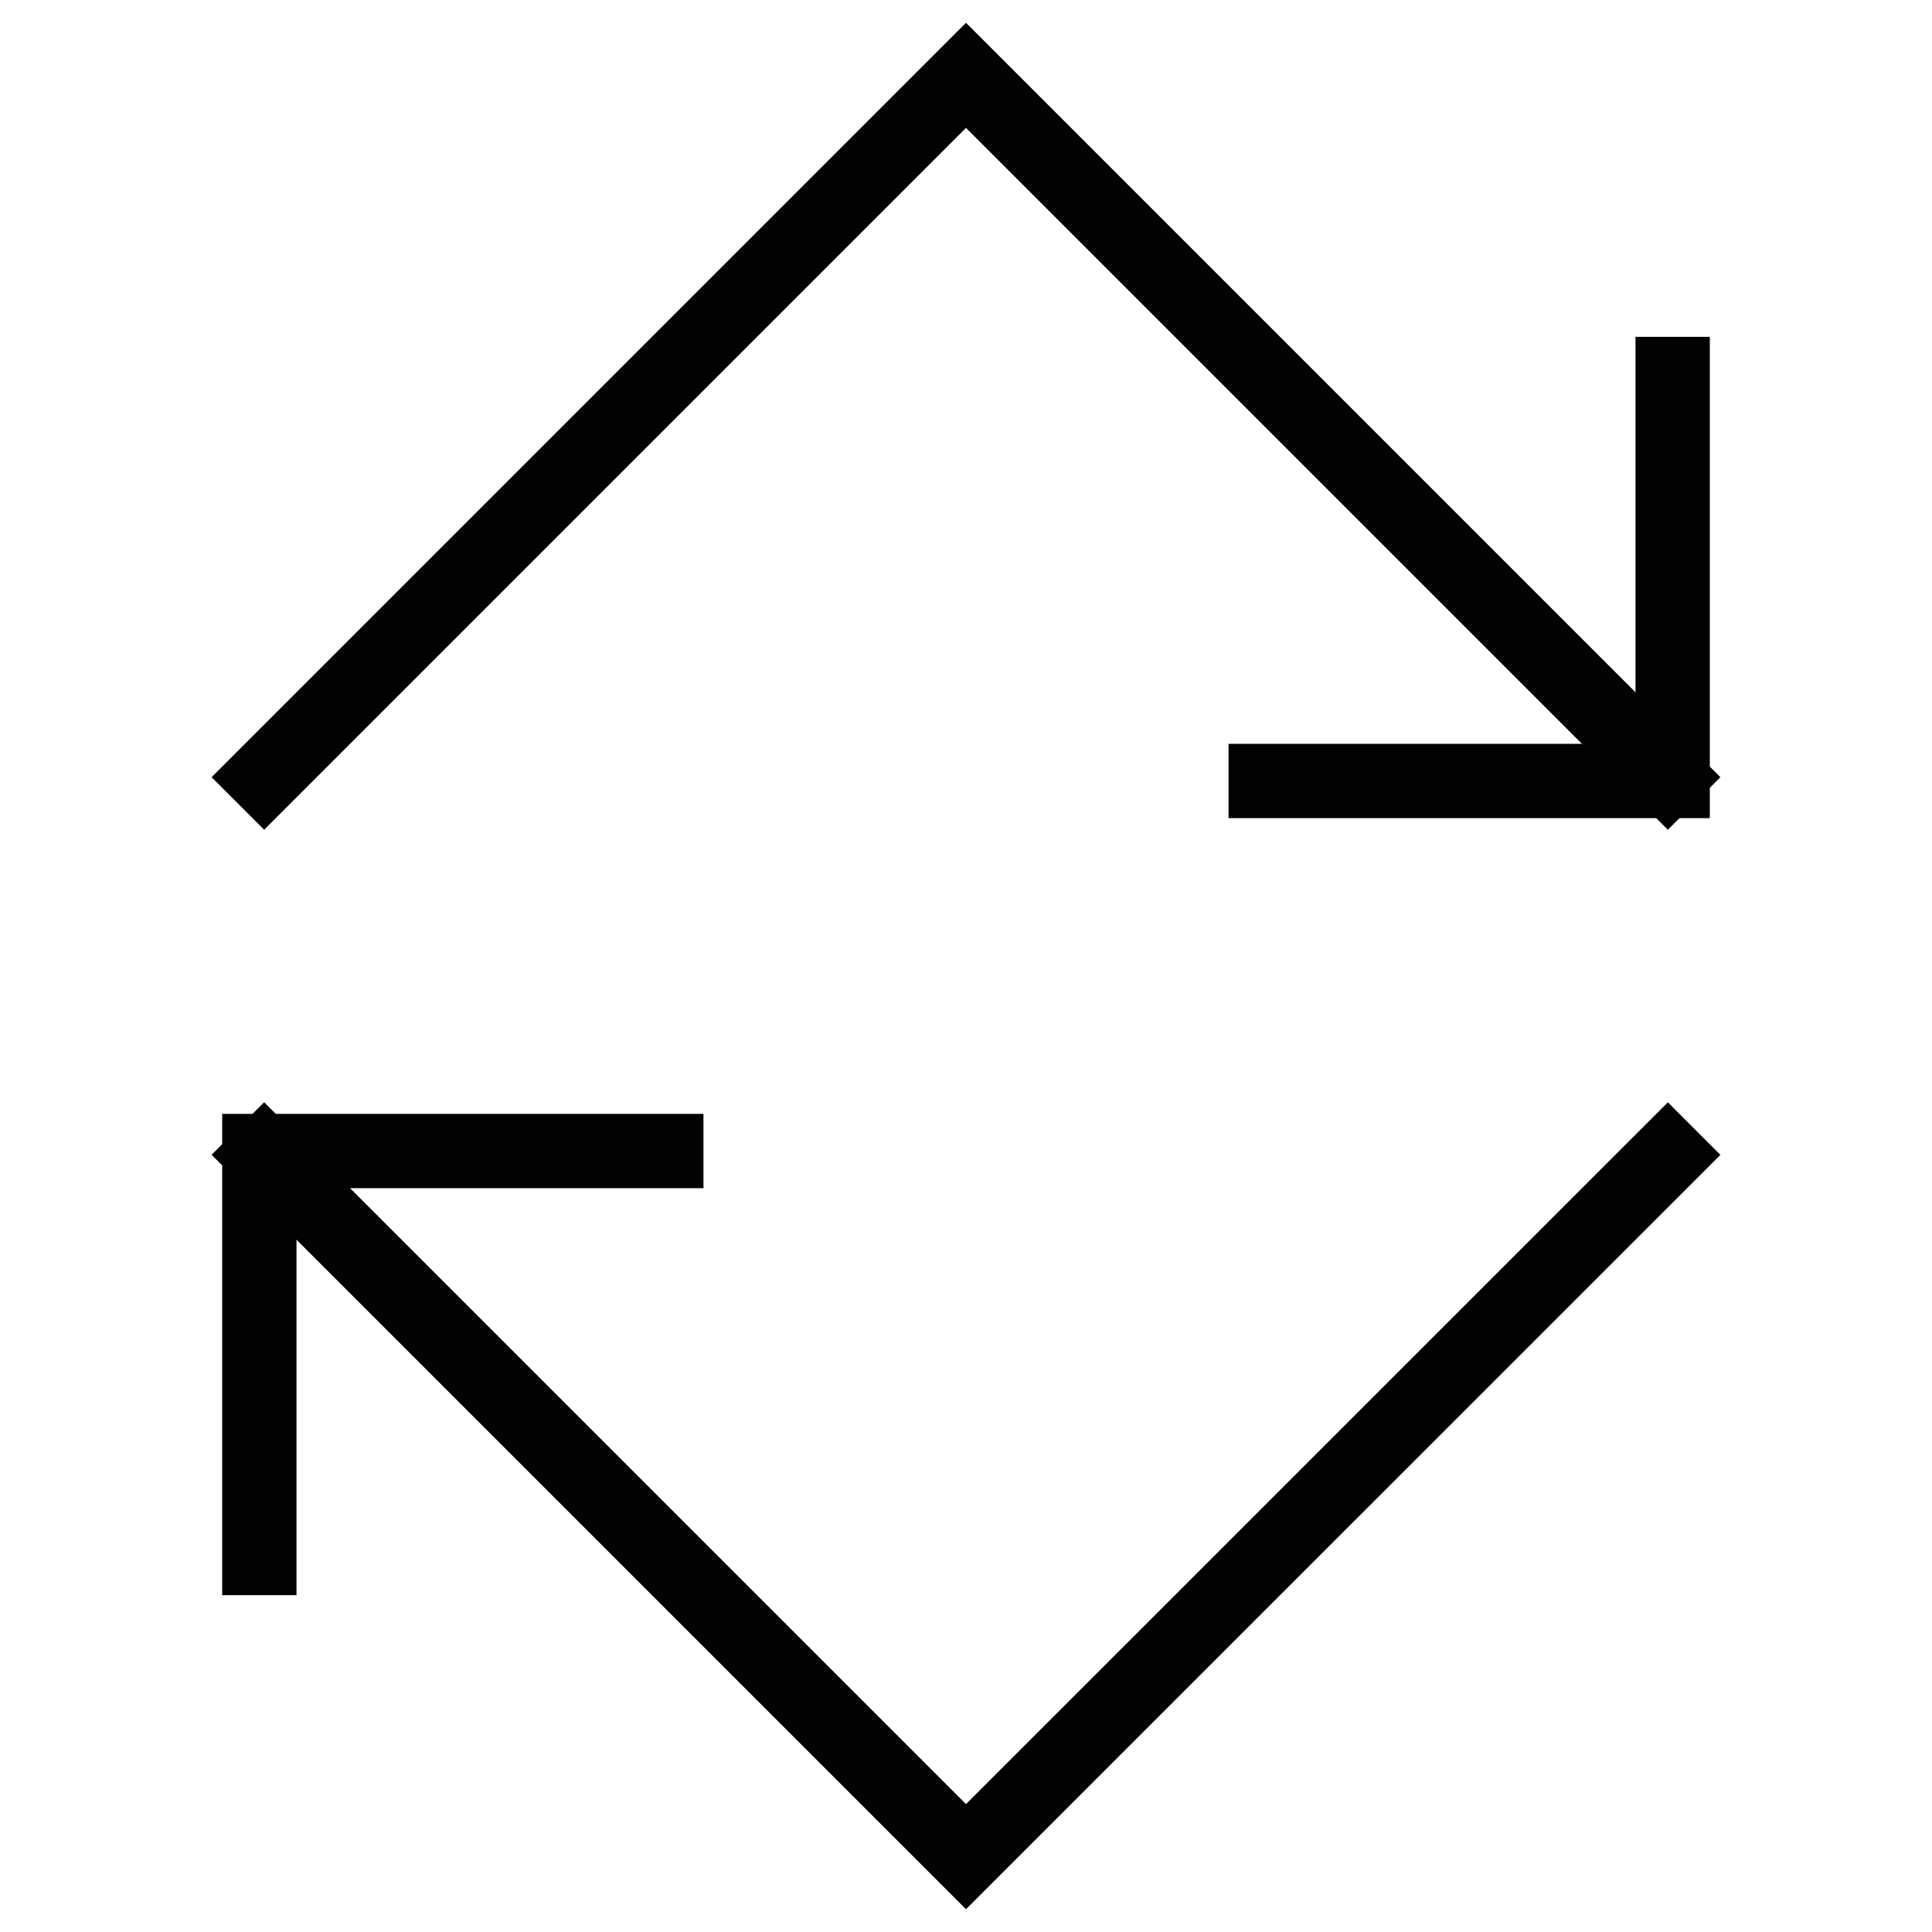
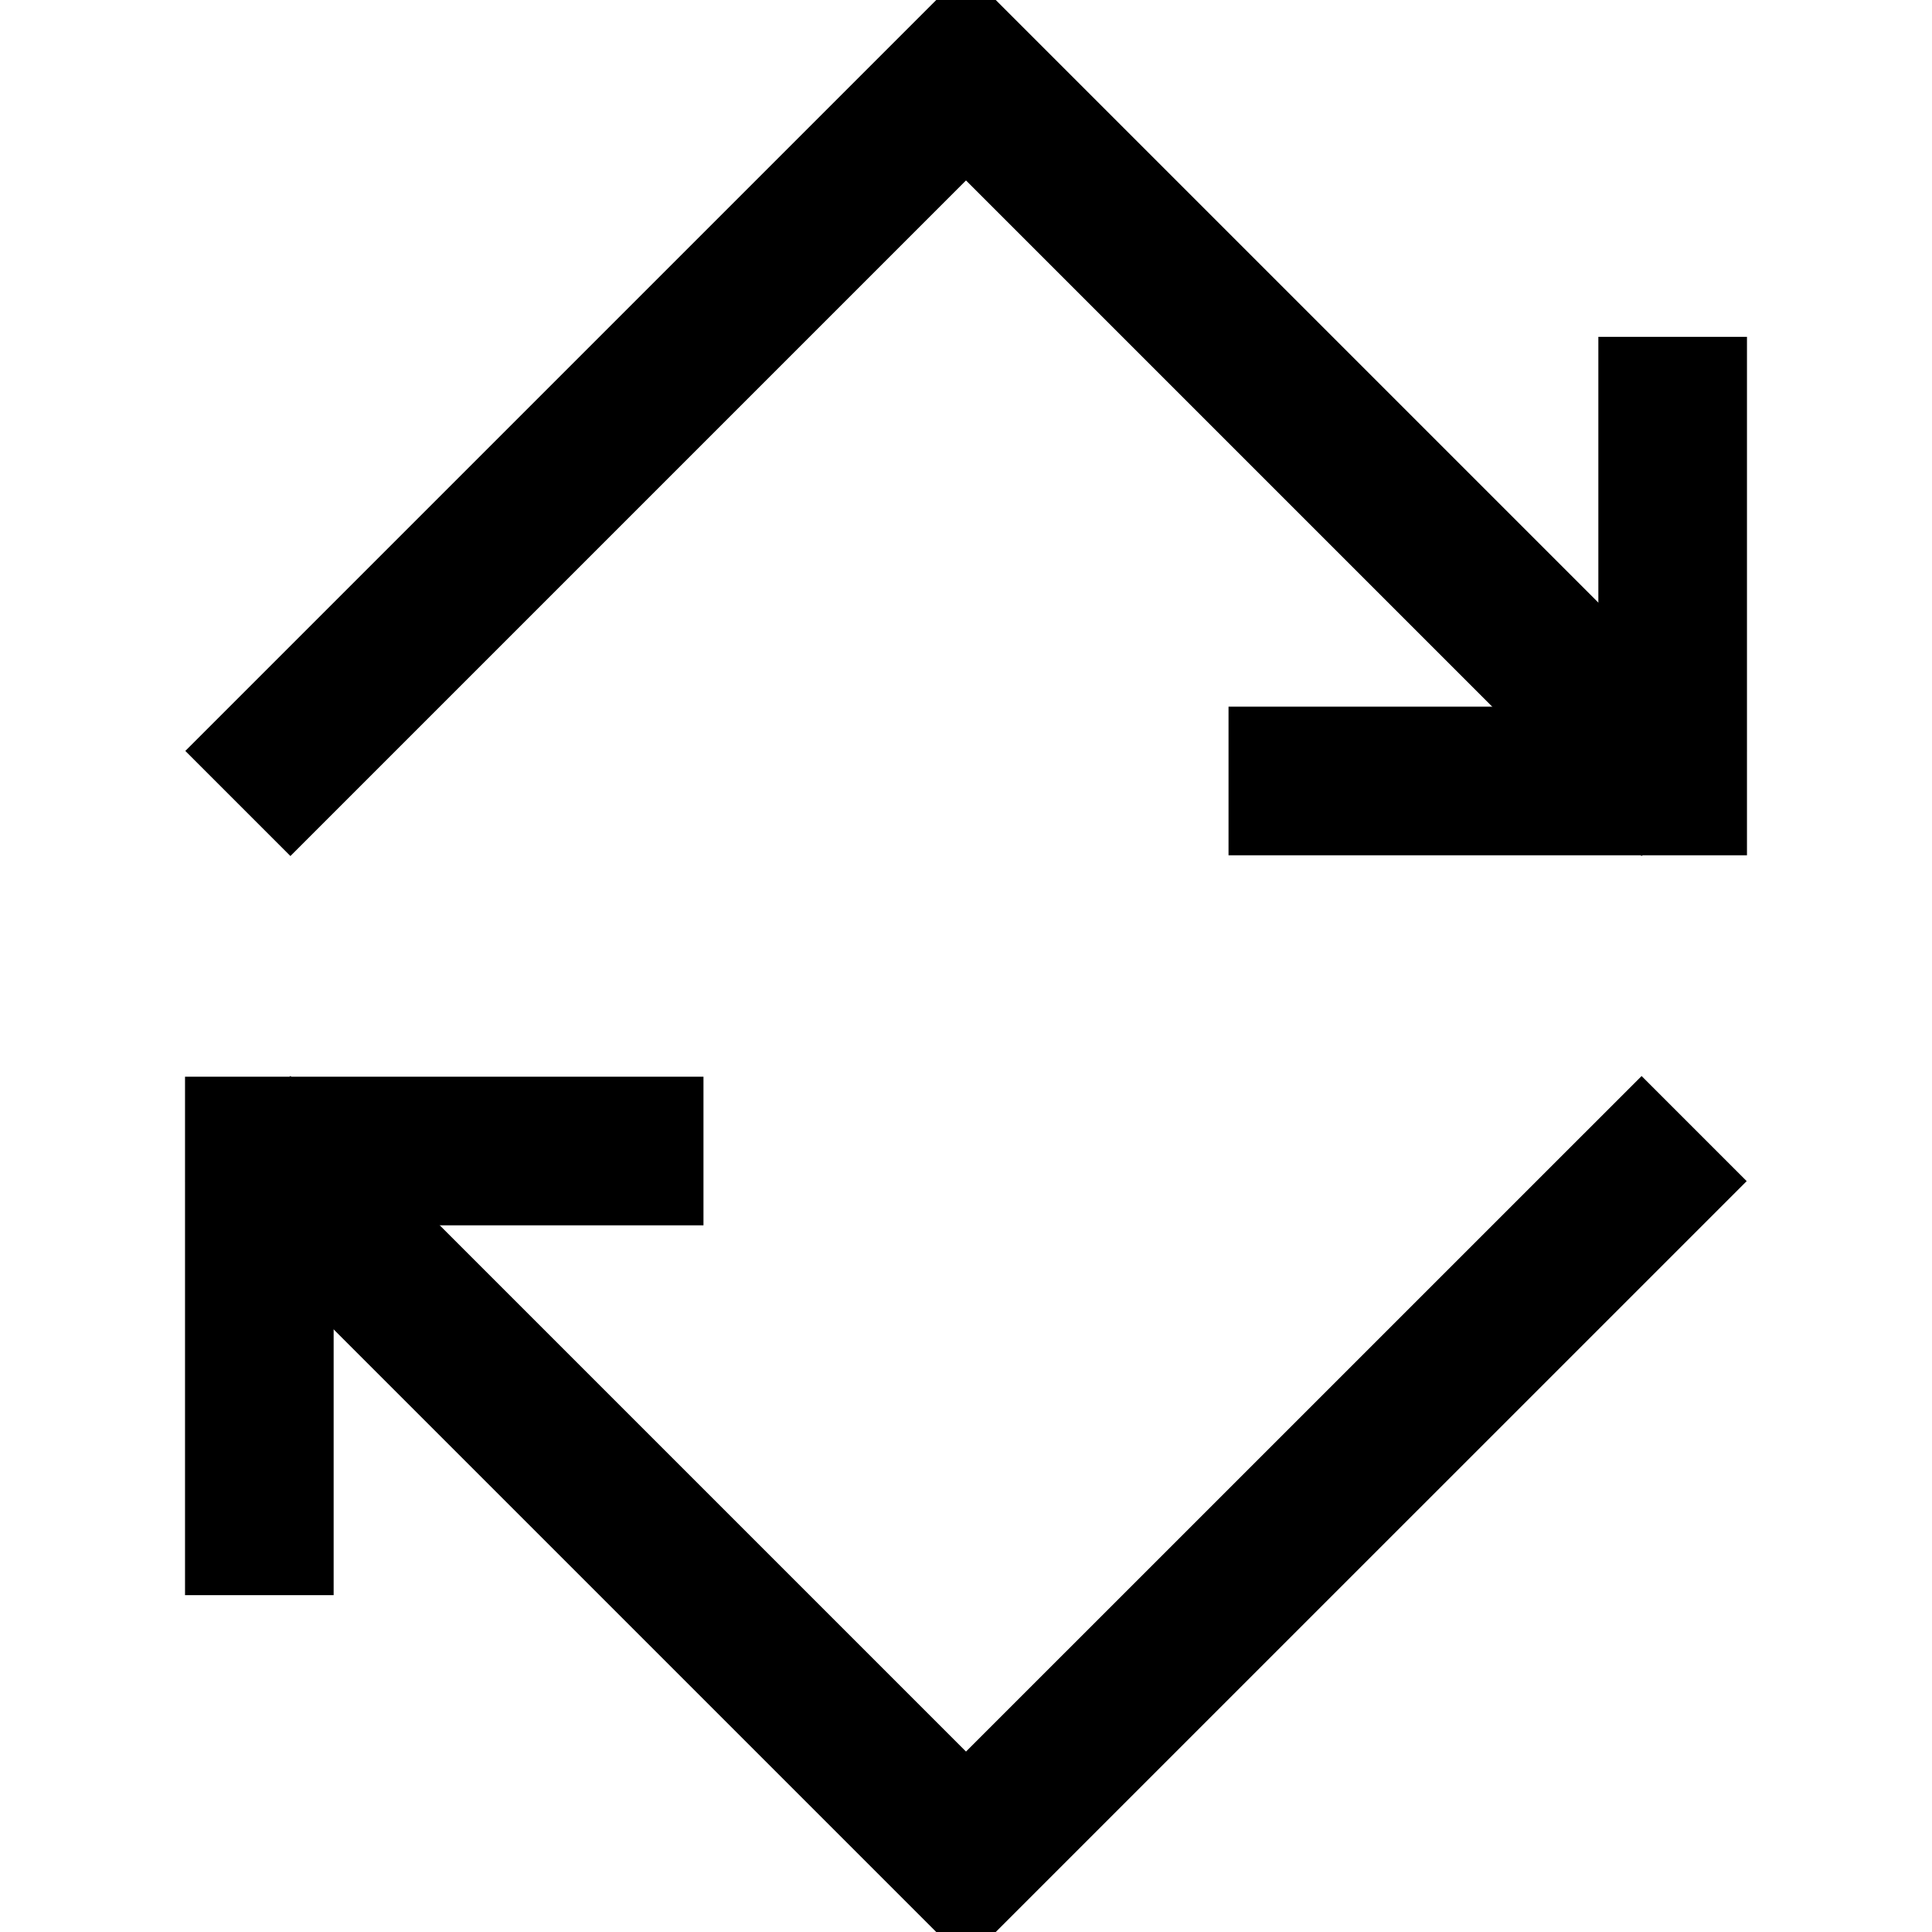
<svg xmlns="http://www.w3.org/2000/svg" version="1.1" id="Слой_1" x="0px" y="0px" width="26px" height="26px" viewBox="0 0 26 26" enable-background="new 0 0 26 26" xml:space="preserve">
-   <path fill-rule="evenodd" clip-rule="evenodd" fill="none" stroke="#010202" stroke-miterlimit="10" d="M3.49,21.467V15.49h5.977" />
-   <path fill-rule="evenodd" clip-rule="evenodd" fill="none" stroke="#010202" stroke-miterlimit="10" d="M22.799,15.188L13,24.986  l-9.799-9.799" />
-   <path fill-rule="evenodd" clip-rule="evenodd" fill="none" stroke="#010202" stroke-miterlimit="10" d="M22.51,4.533v5.977h-5.977" />
-   <path fill-rule="evenodd" clip-rule="evenodd" fill="none" stroke="#010202" stroke-miterlimit="10" d="M3.201,10.813L13,1.014  l9.799,9.799" />
+   <path fill-rule="evenodd" clip-rule="evenodd" fill="none" stroke="#000000" stroke-width="2" stroke-miterlimit="10" d="M3.49,21.467V15.49h5.977" />
+   <path fill-rule="evenodd" clip-rule="evenodd" fill="none" stroke="#000000" stroke-width="2" stroke-miterlimit="10" d="M22.799,15.188L13,24.986  l-9.799-9.799" />
+   <path fill-rule="evenodd" clip-rule="evenodd" fill="none" stroke="#000000" stroke-width="2" stroke-miterlimit="10" d="M22.51,4.533v5.977h-5.977" />
+   <path fill-rule="evenodd" clip-rule="evenodd" fill="none" stroke="#000000" stroke-width="2" stroke-miterlimit="10" d="M3.201,10.813L13,1.014  l9.799,9.799" />
</svg>
